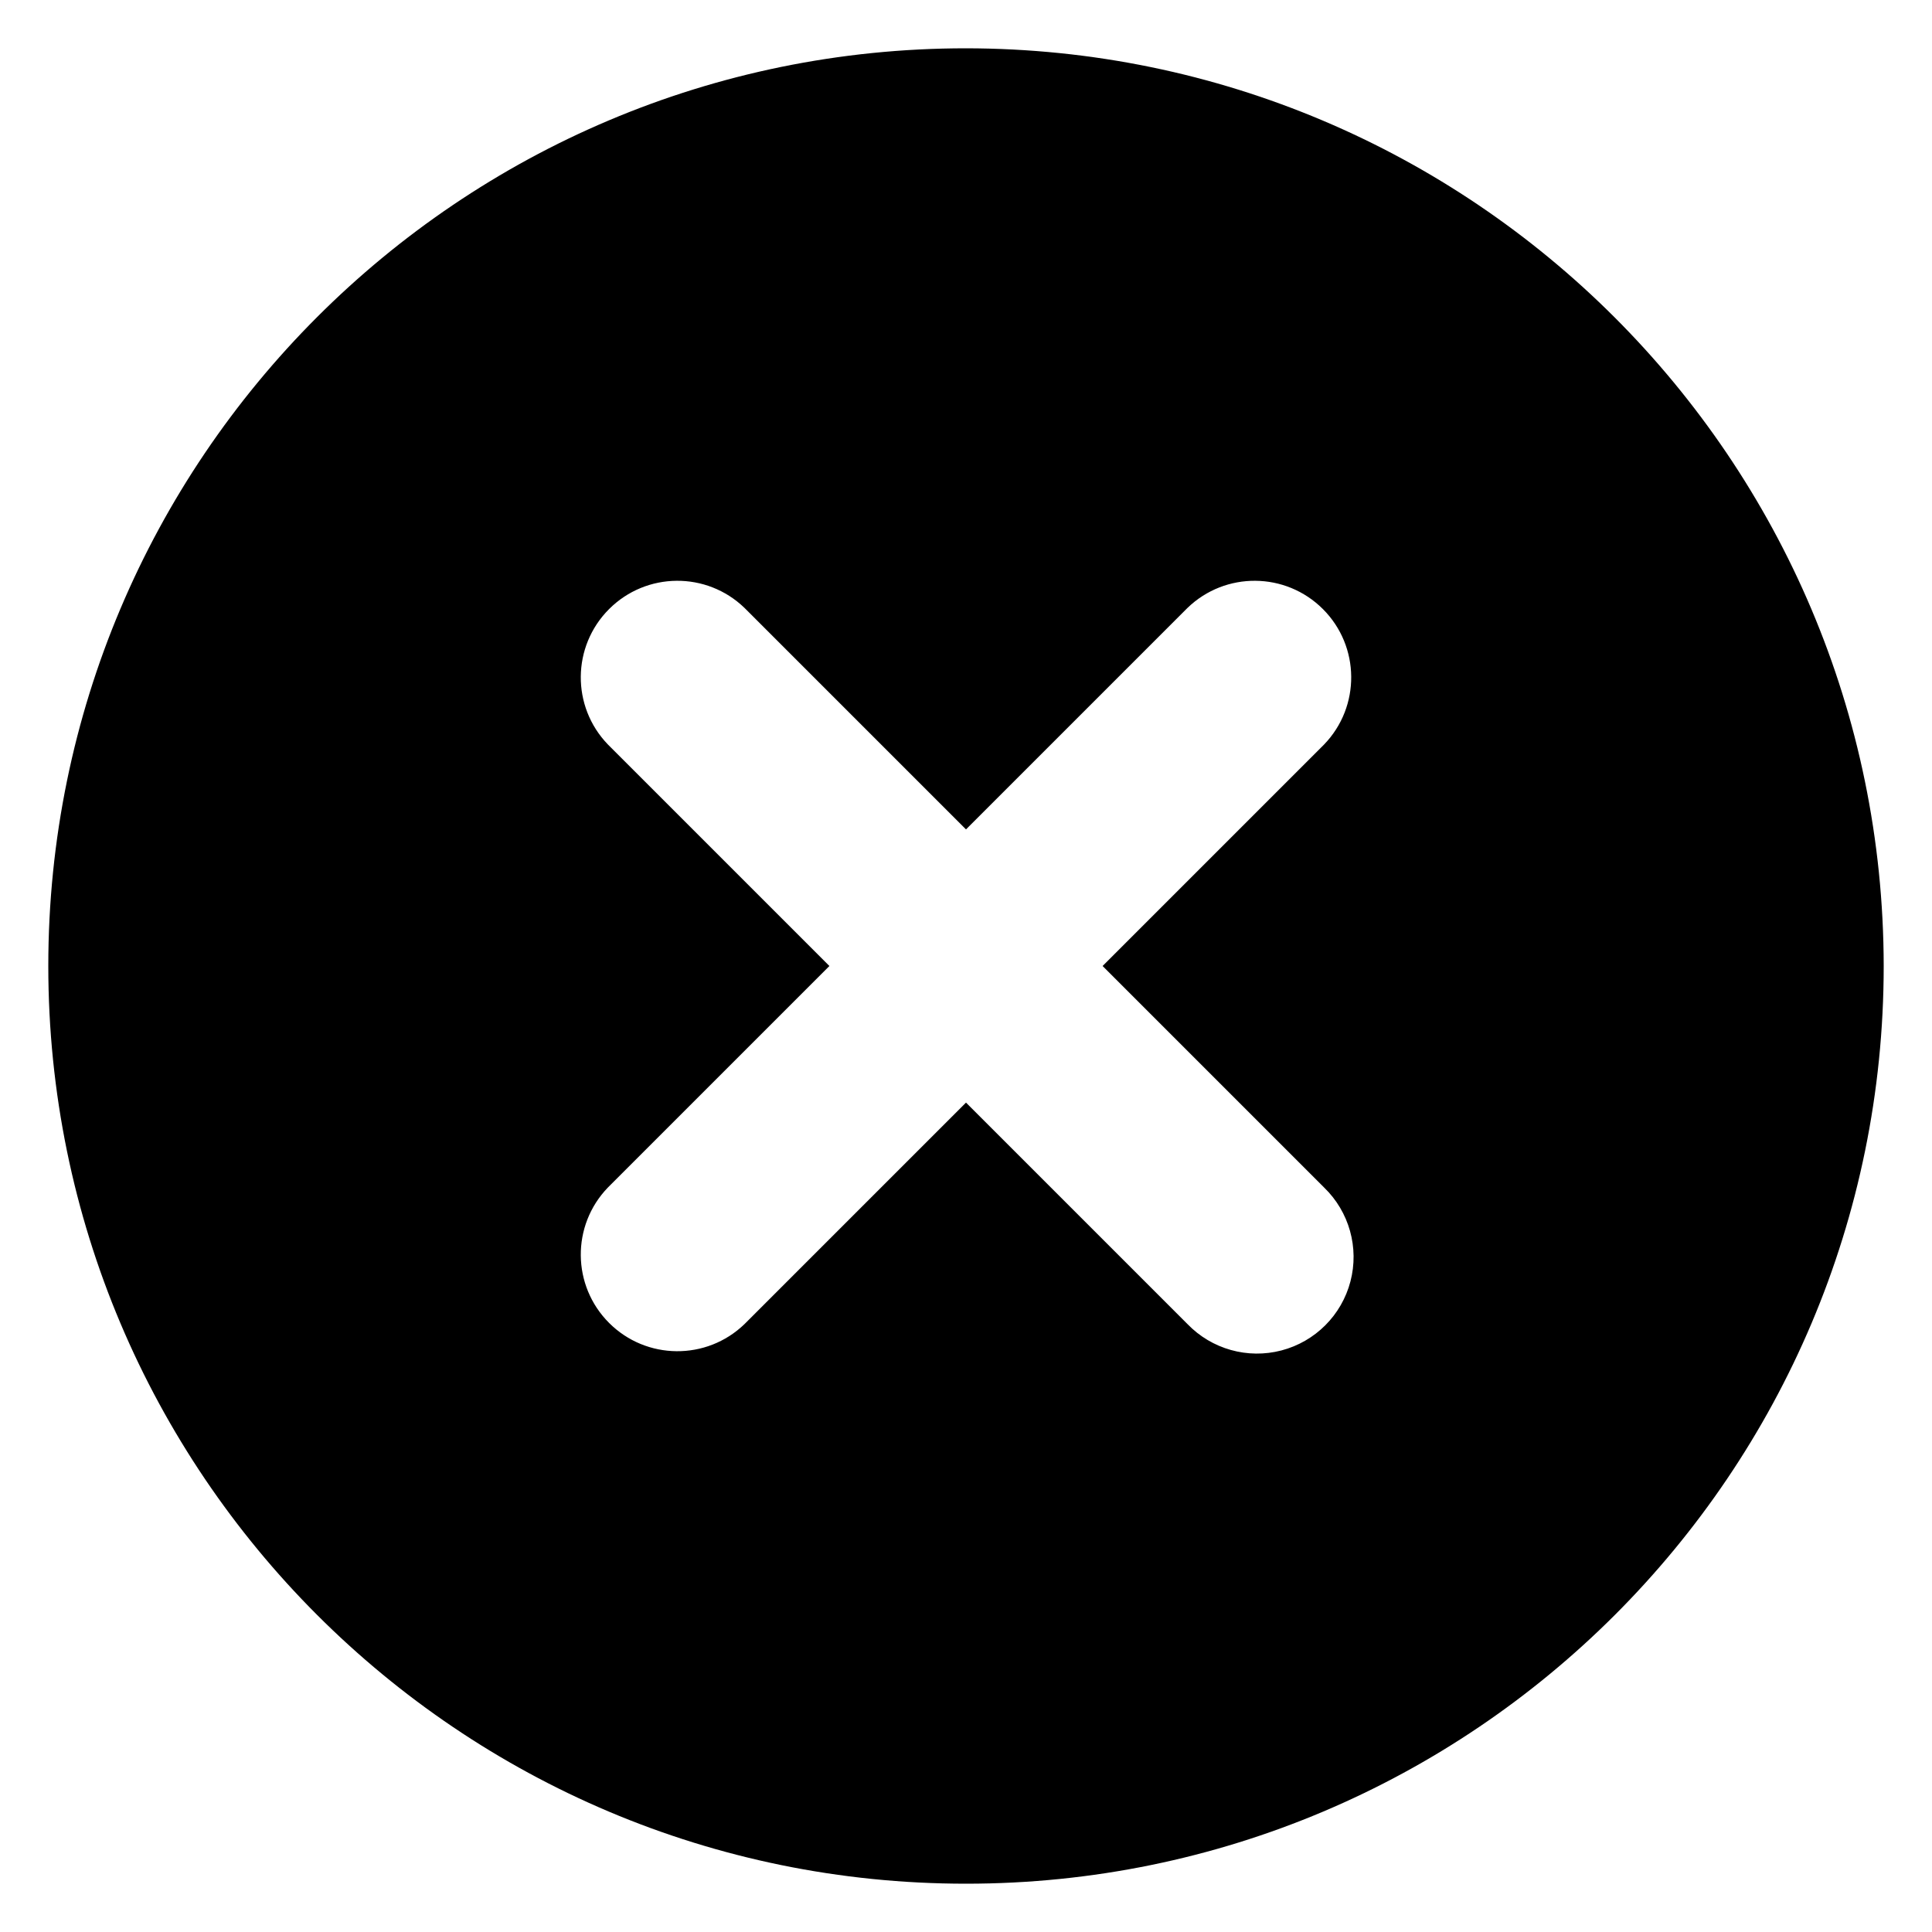
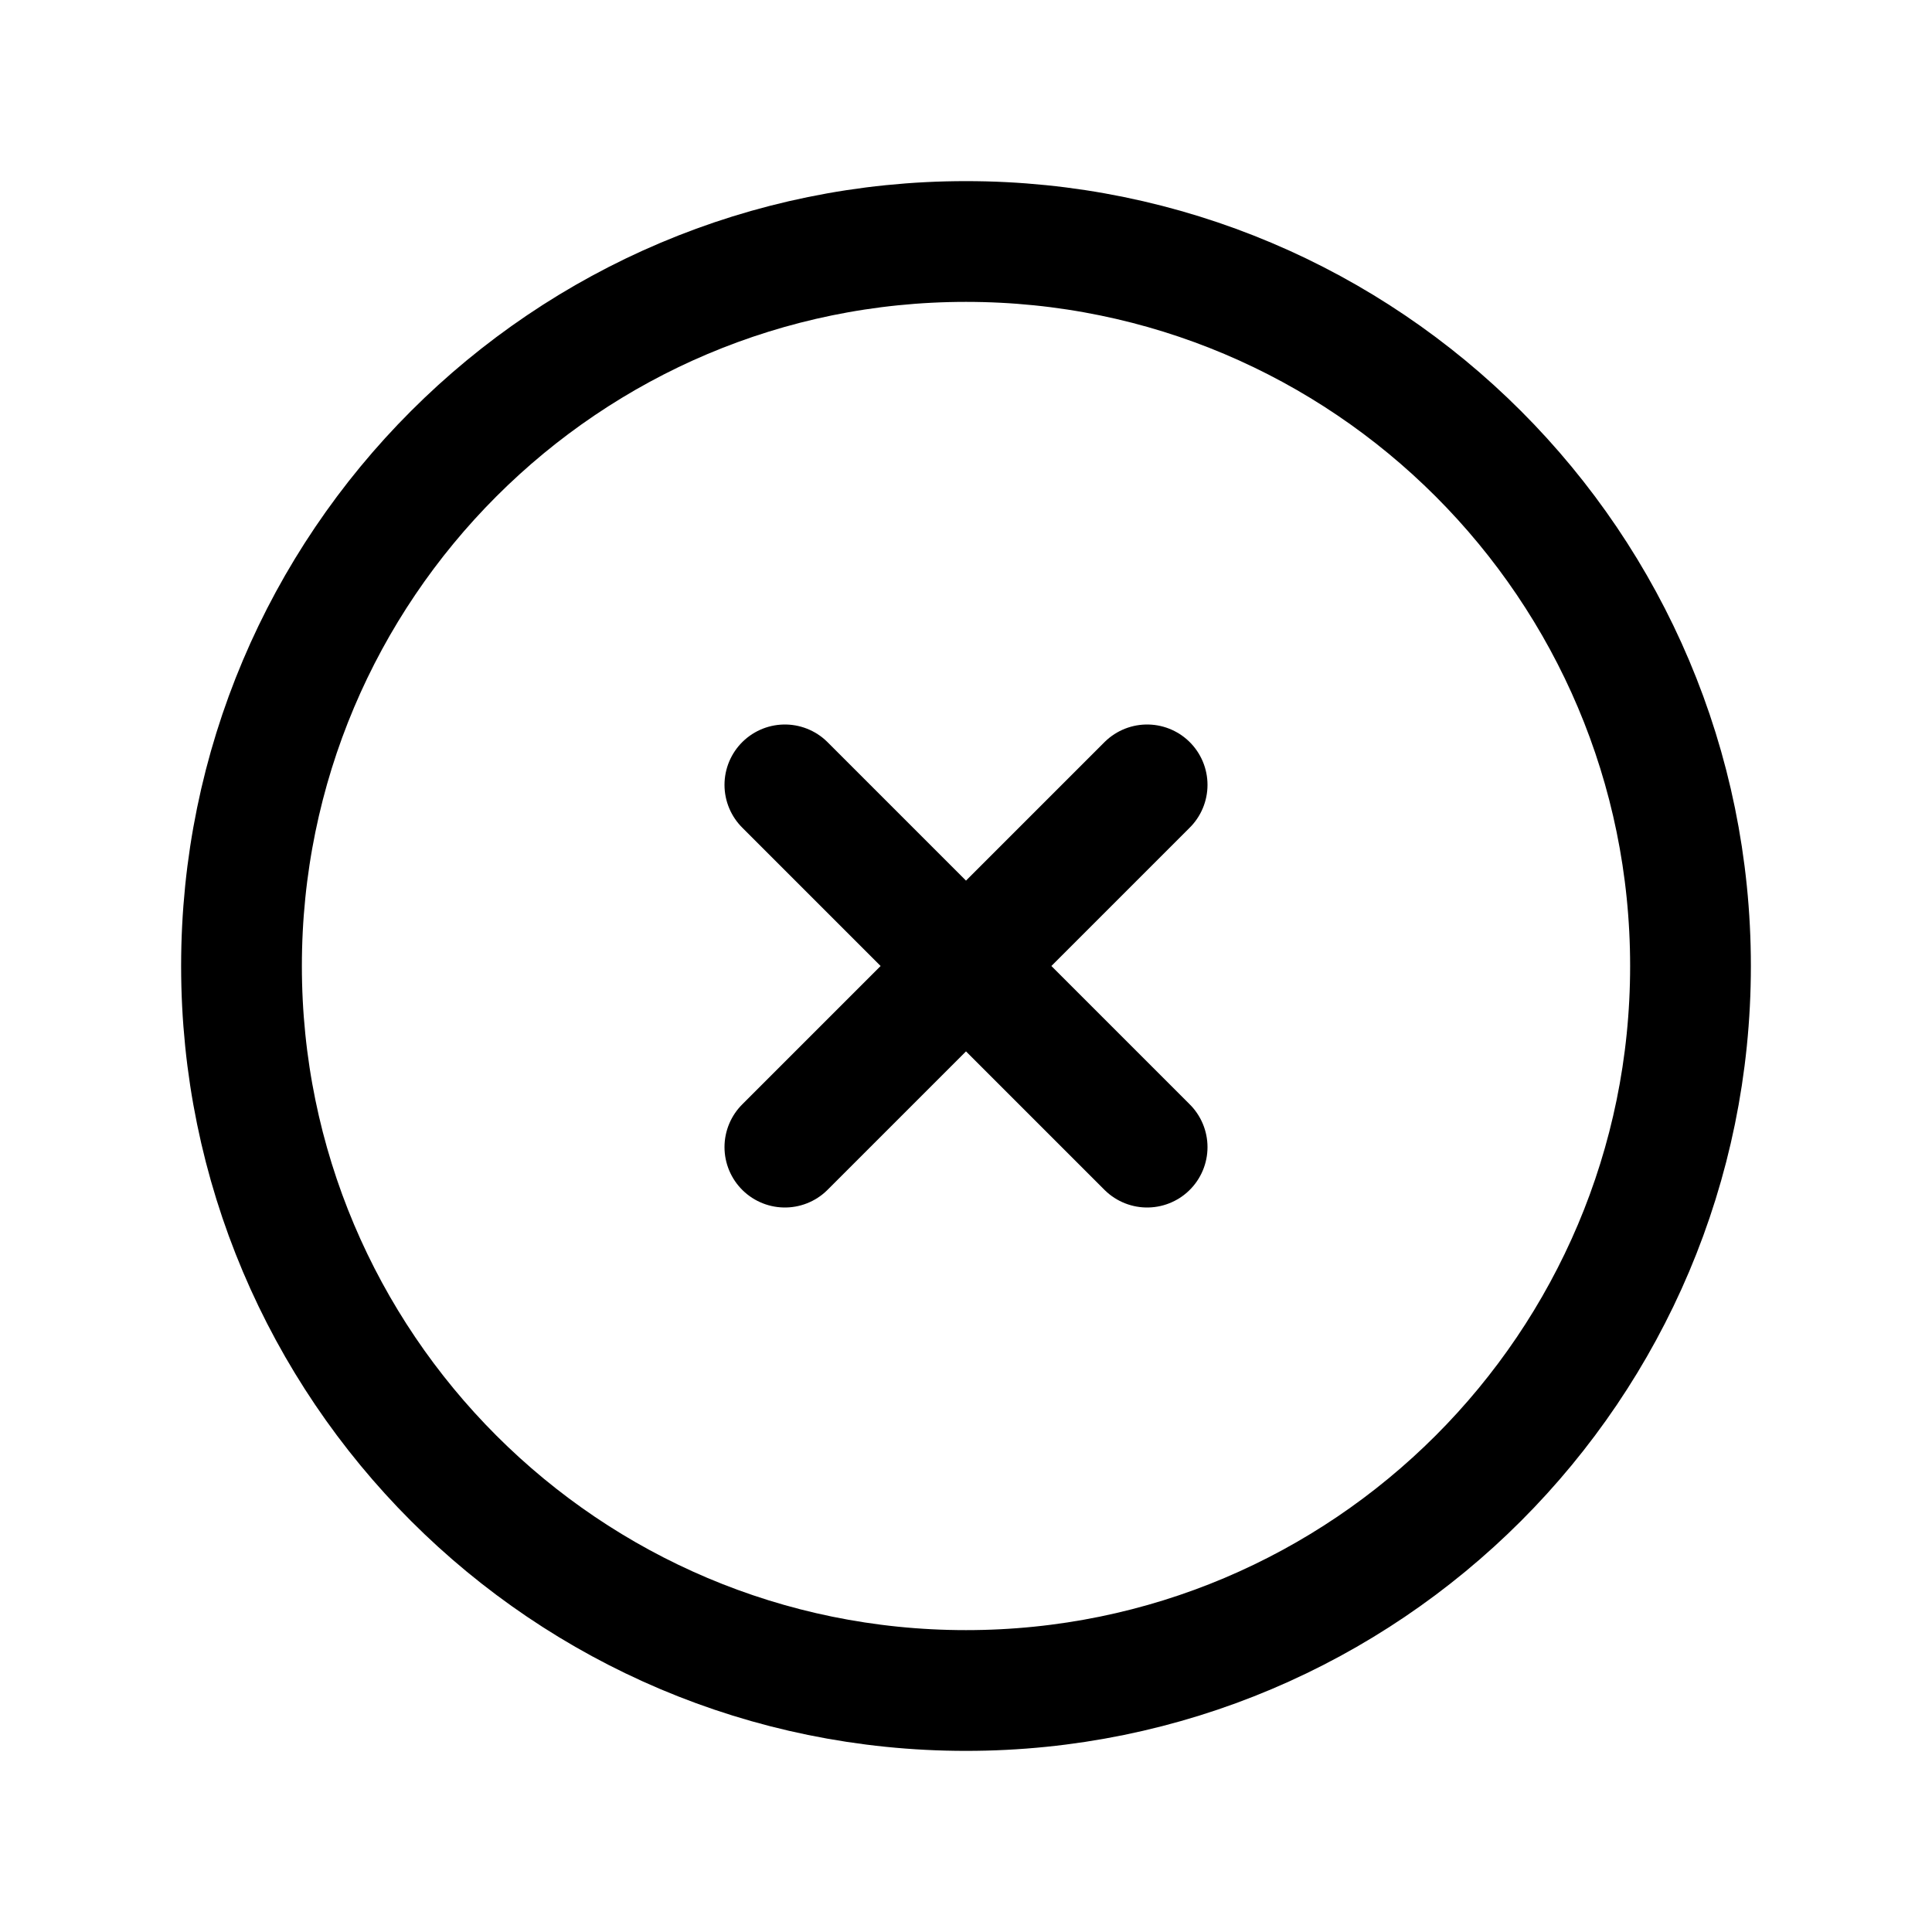
- <svg xmlns="http://www.w3.org/2000/svg" aria-hidden="true" fill="currentColor" viewBox="0 0 20 20">
-   <path d="M10 .5a9.5 9.5 0 1 0 9.5 9.5A9.51 9.51 0 0 0 10 .5Zm3.707 11.793a1 1 0 1 1-1.414 1.414L10 11.414l-2.293 2.293a1 1 0 0 1-1.414-1.414L8.586 10 6.293 7.707a1 1 0 0 1 1.414-1.414L10 8.586l2.293-2.293a1 1 0 0 1 1.414 1.414L11.414 10l2.293 2.293Z" />
+ <svg xmlns="http://www.w3.org/2000/svg" fill="none" viewBox="0 0 24 24" stroke-width="1.5" stroke="currentColor">
+   <path stroke-linecap="round" stroke-linejoin="round" d="m9.75 9.75 4.5 4.5m0-4.5-4.5 4.5M21 12a9 9 0 1 1-18 0 9 9 0 0 1 18 0Z" />
</svg>
